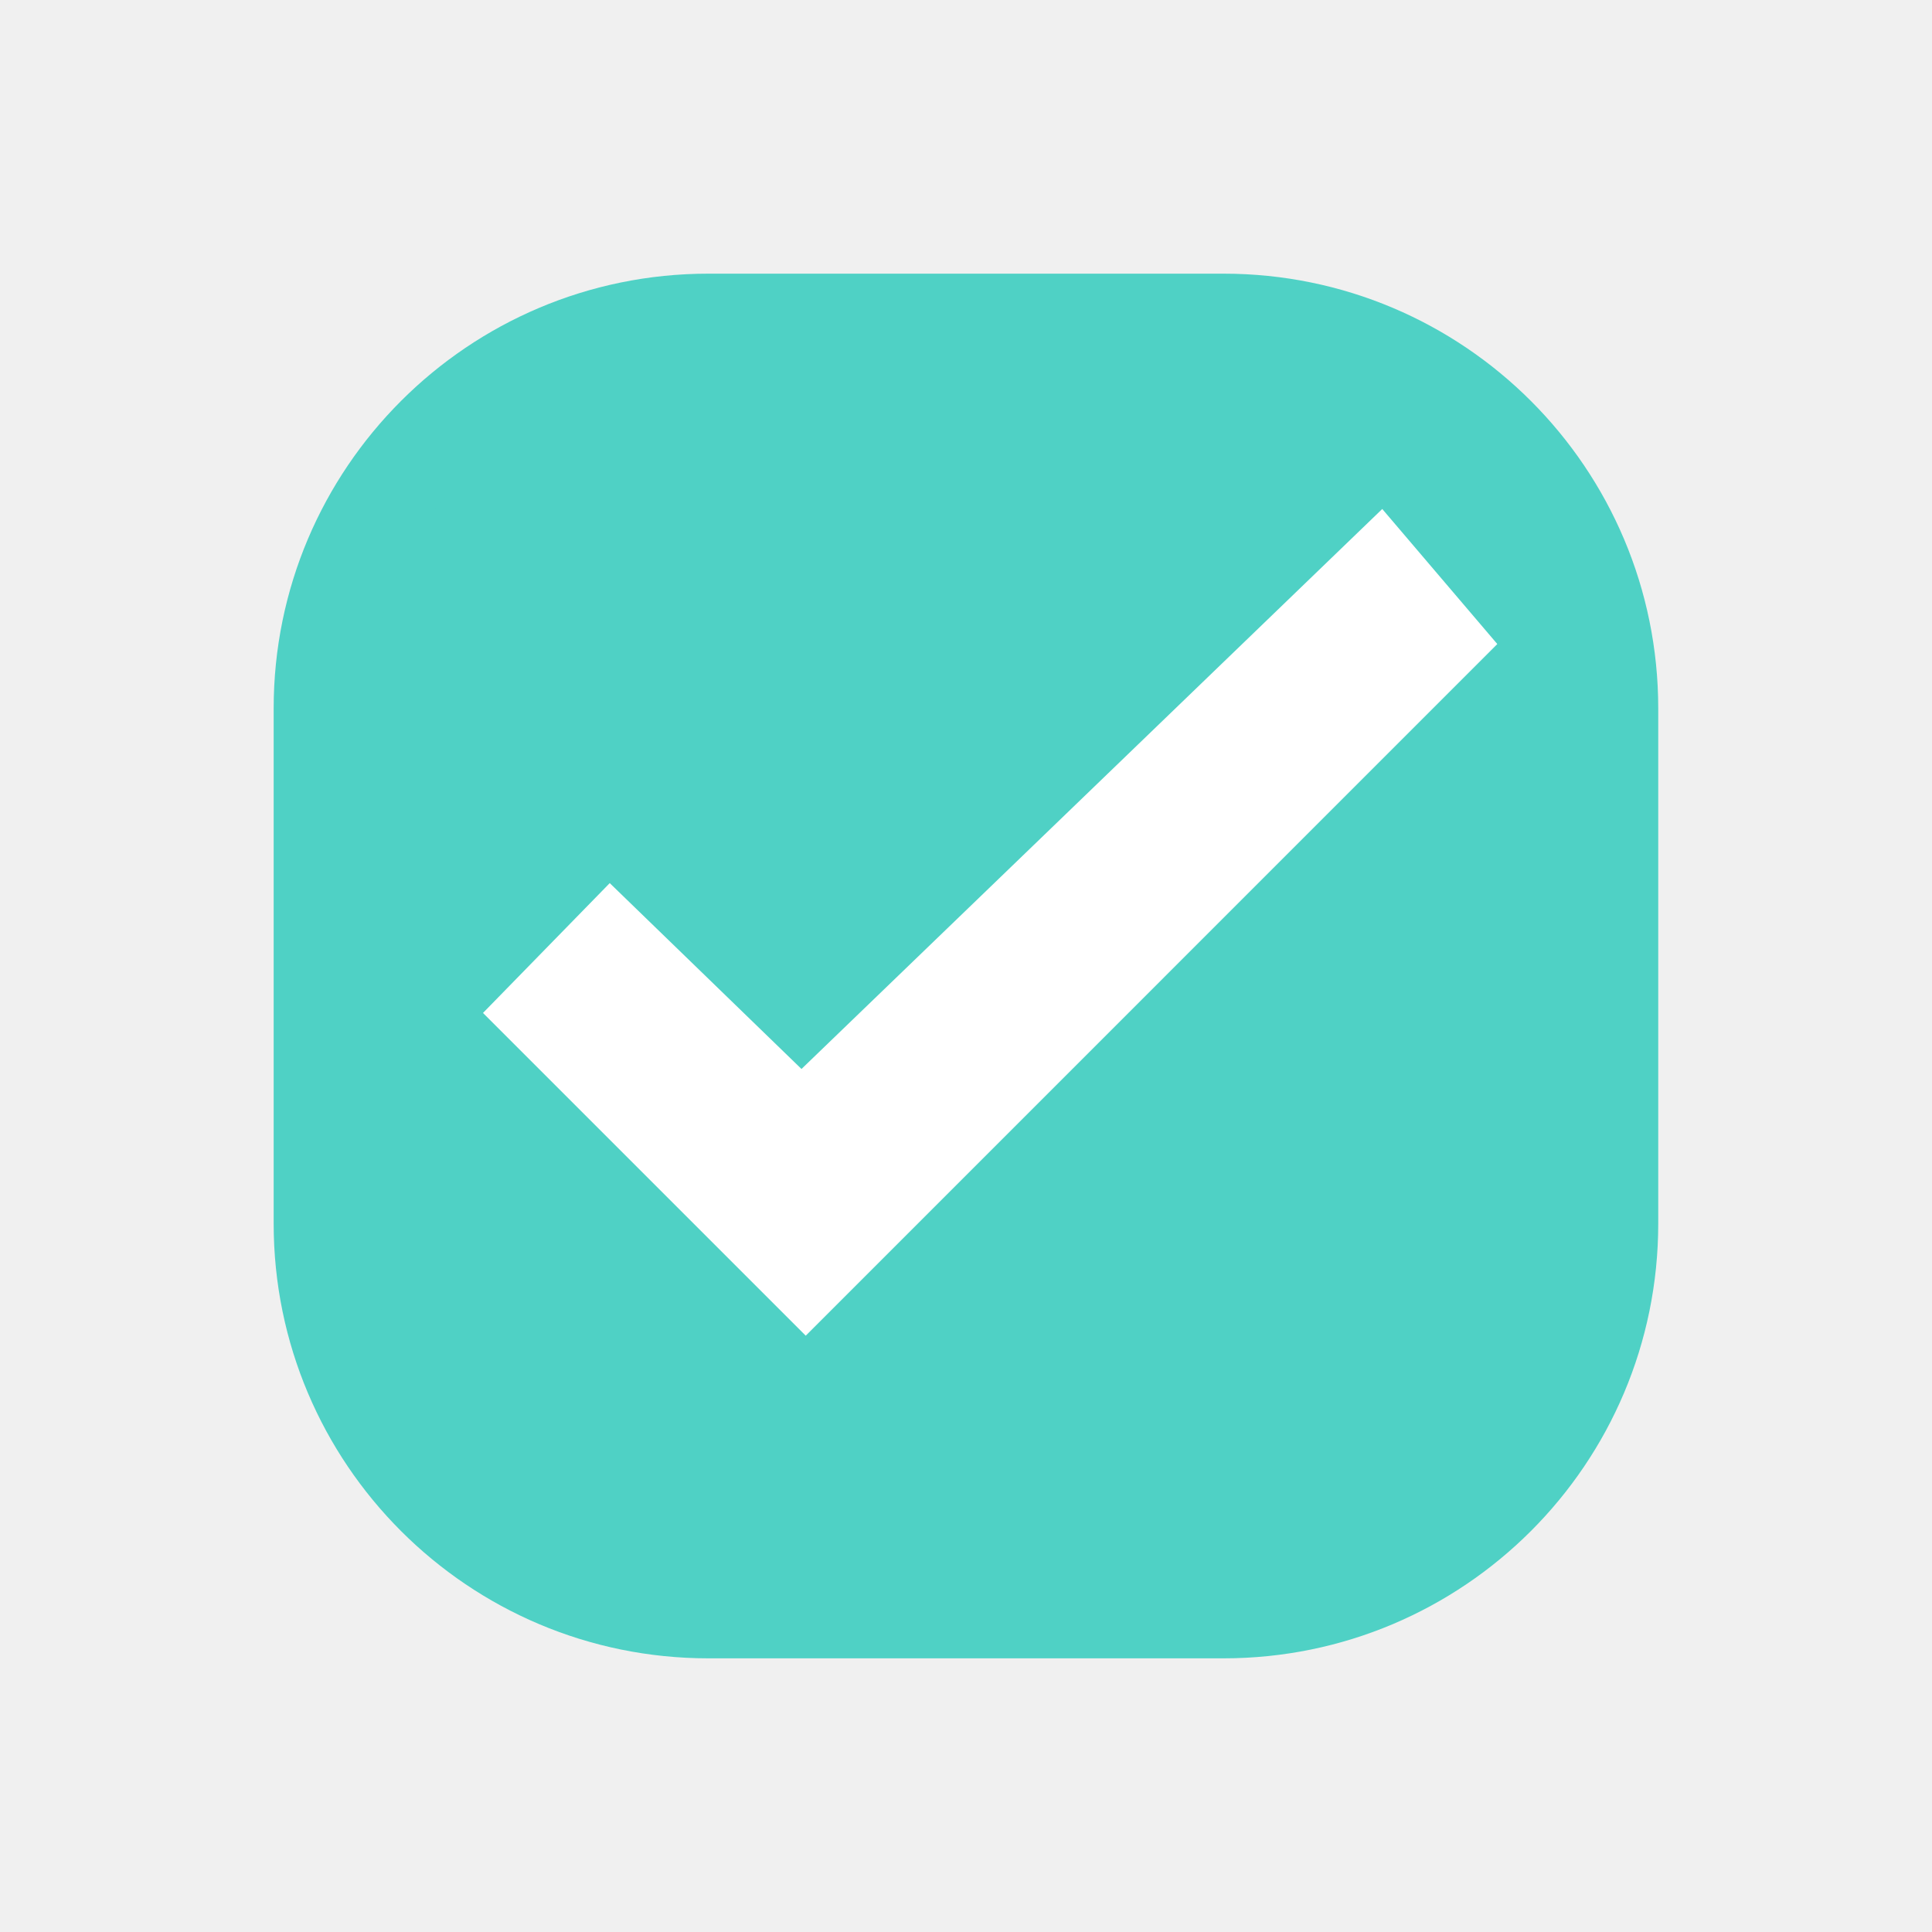
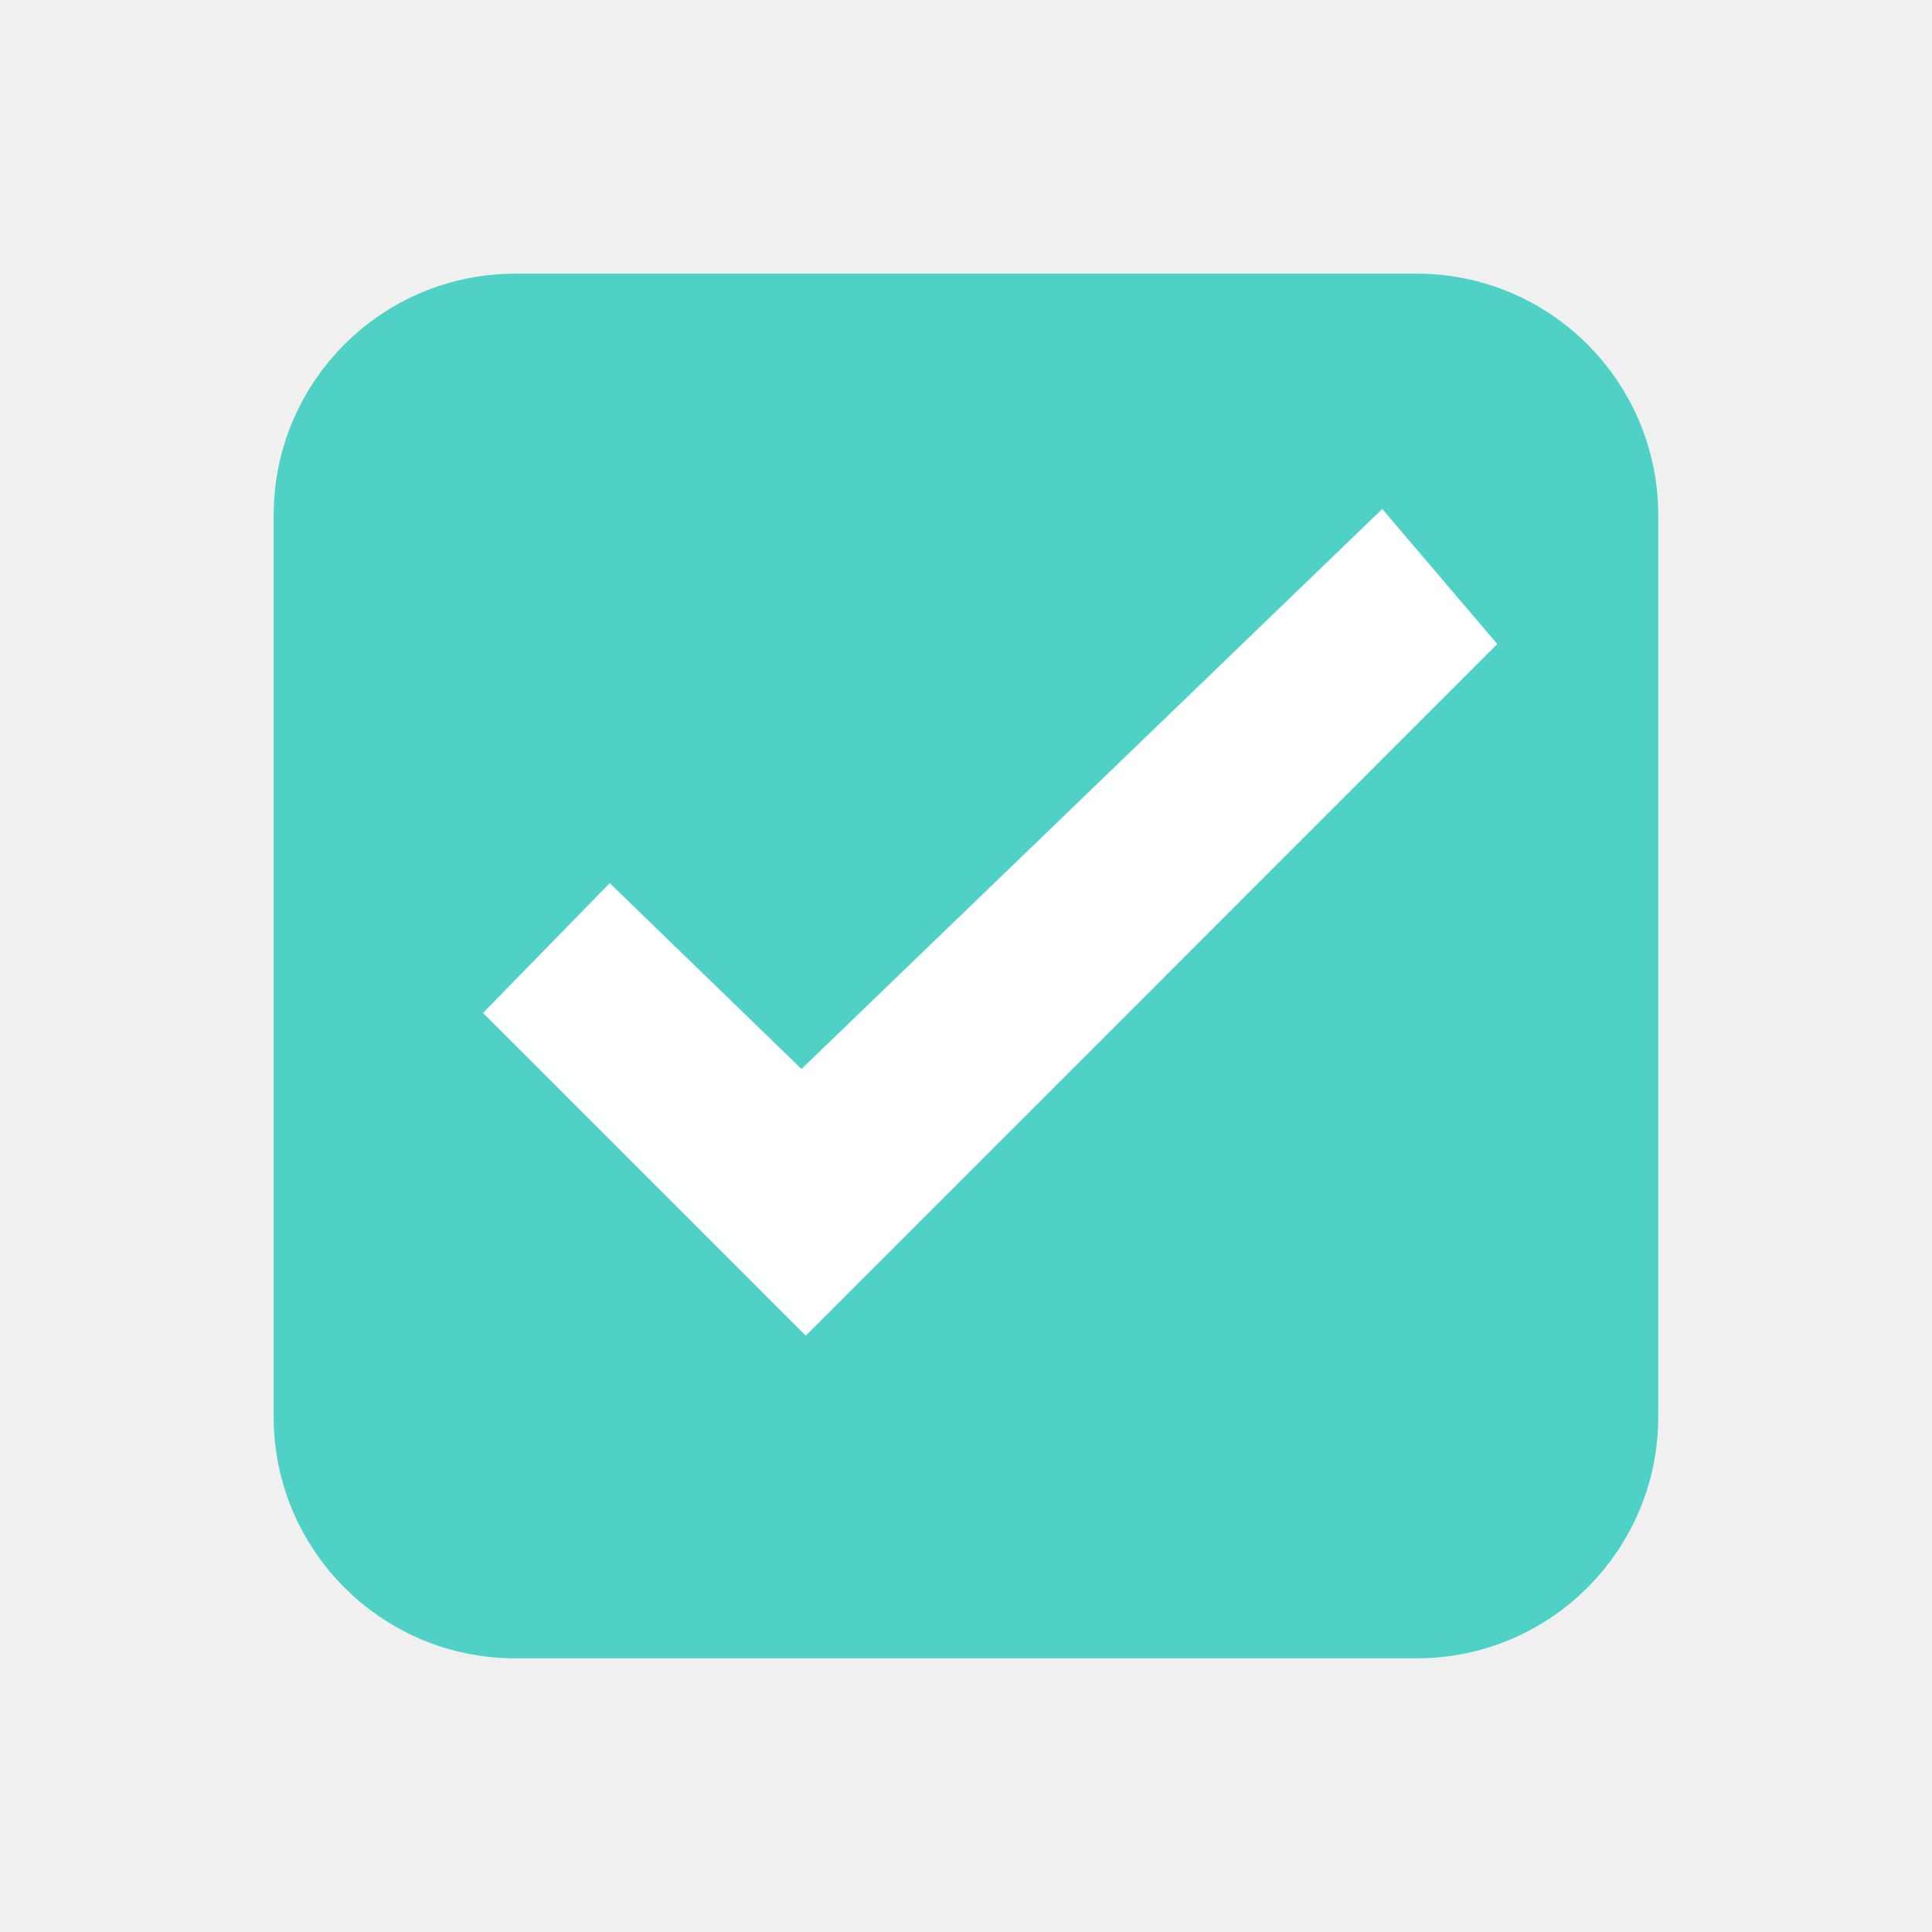
<svg xmlns="http://www.w3.org/2000/svg" width="20" height="20" viewBox="0 0 20 20" fill="none">
-   <path d="M3.333 7.333C3.333 5.124 5.124 3.333 7.333 3.333H12.666C14.876 3.333 16.666 5.124 16.666 7.333V12.667C16.666 14.876 14.876 16.667 12.666 16.667H7.333C5.124 16.667 3.333 14.876 3.333 12.667V7.333Z" fill="#4FD1C5" stroke="#4FD1C5" />
+   <path d="M3.333 5.333C3.333 4.229 4.228 3.333 5.333 3.333H14.666C15.771 3.333 16.666 4.229 16.666 5.333V14.667C16.666 15.771 15.771 16.667 14.666 16.667H5.333C4.228 16.667 3.333 15.771 3.333 14.667V5.333Z" fill="#4FD1C5" stroke="#4FD1C5" />
  <path fill-rule="evenodd" clip-rule="evenodd" d="M8.297 11.066L6.312 9.142L5 10.486L8.341 13.827L15.5 6.667L14.309 5.269L8.297 11.066Z" fill="white" />
</svg>
